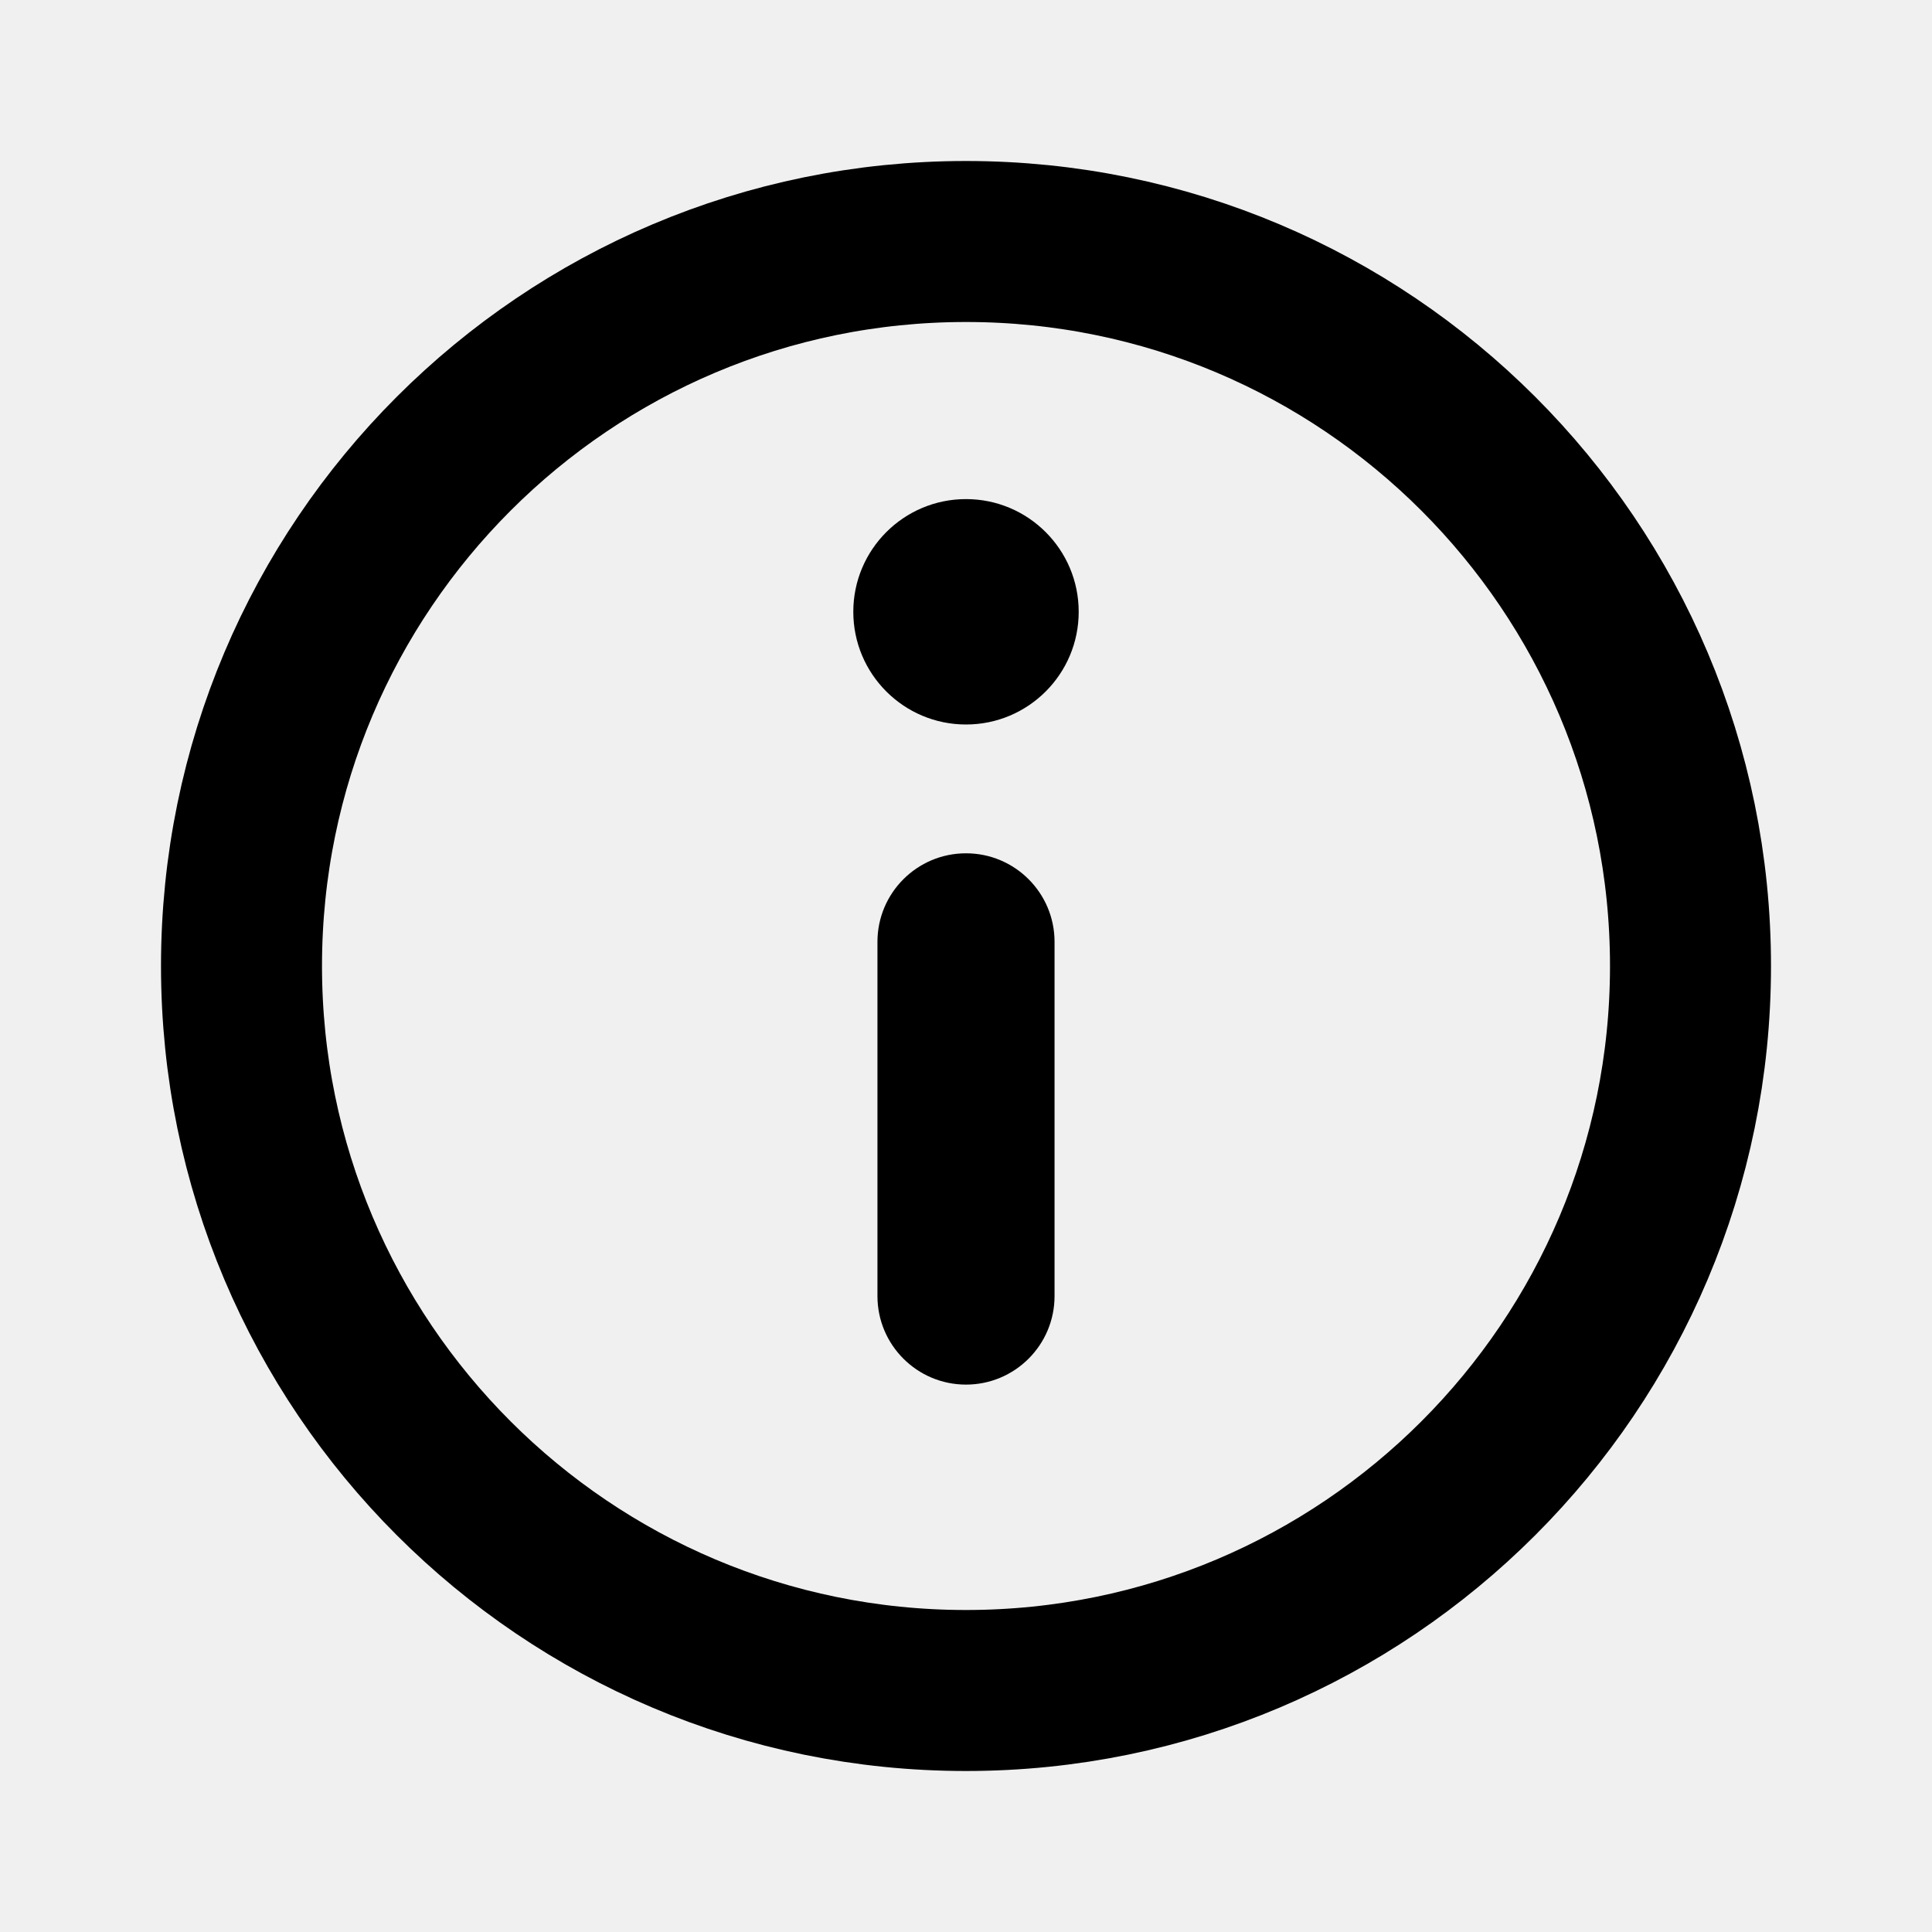
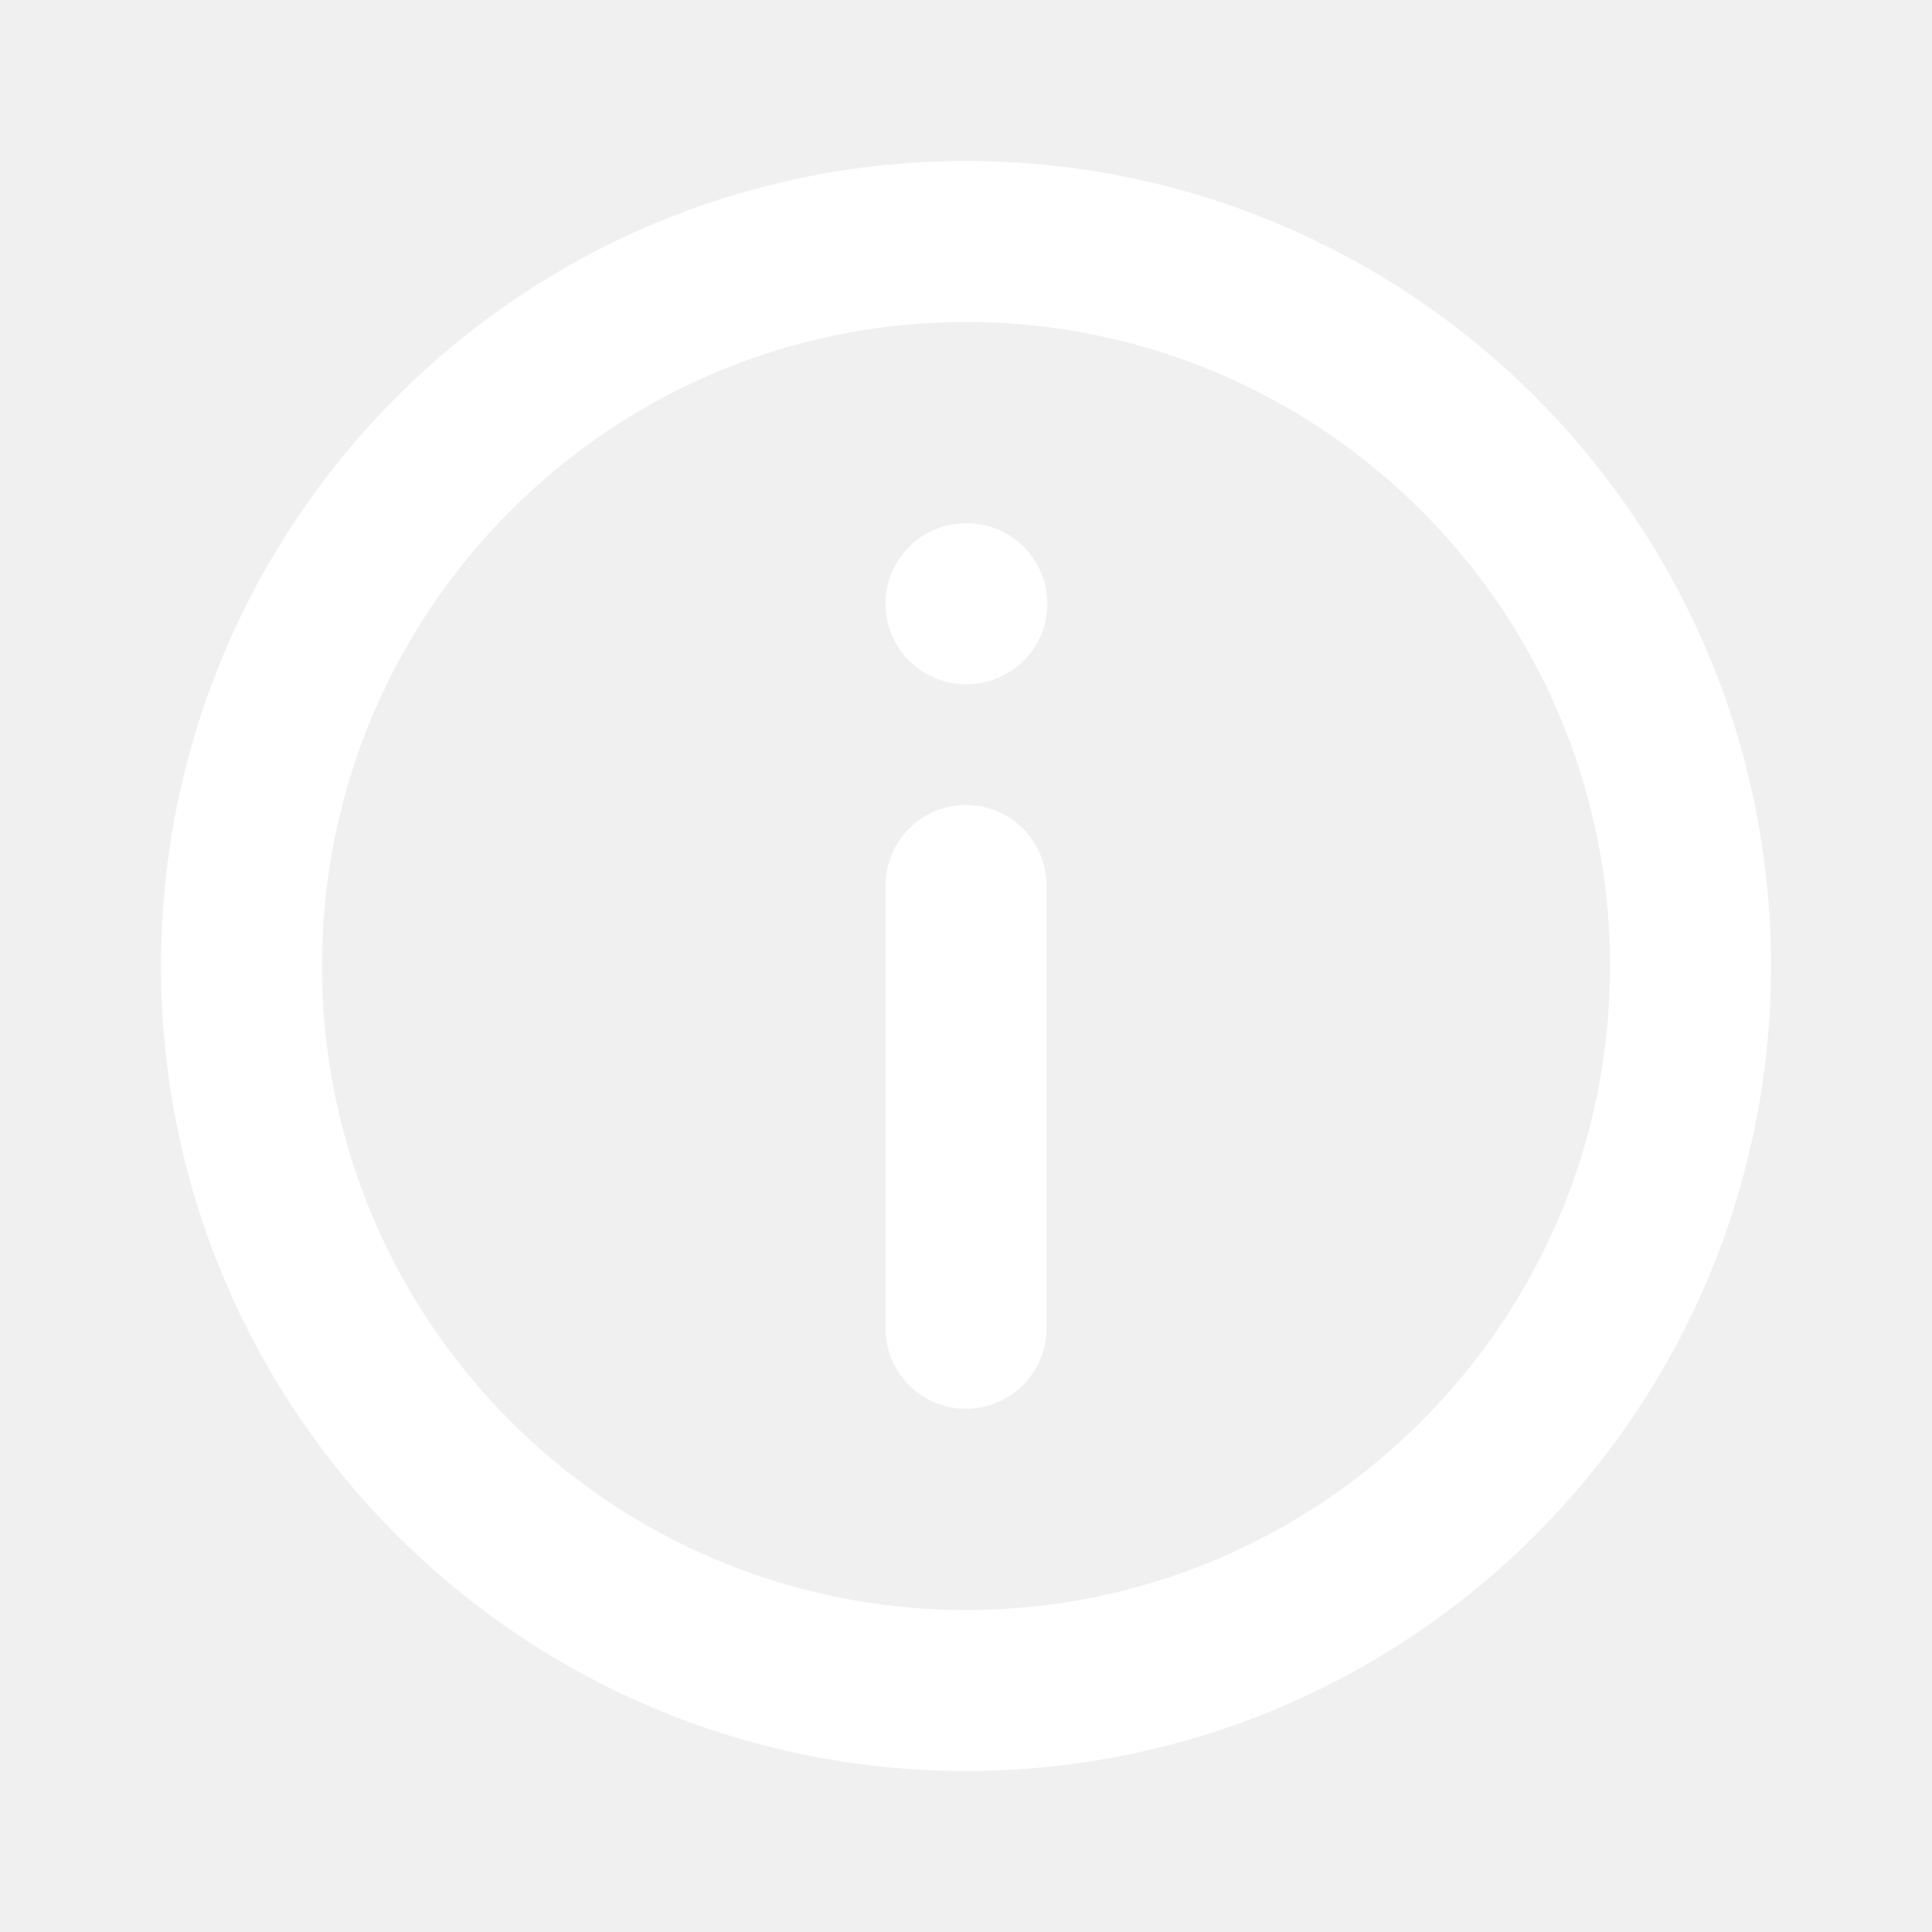
- <svg xmlns="http://www.w3.org/2000/svg" viewBox="0 0 24 24">
-   <circle cx="12" cy="12" r="9" fill="none" stroke="#000000" stroke-width="2" />
-   <circle cx="12" cy="7.6" r="1.4" fill="#000000" />
-   <rect x="10.9" y="10.6" width="2.2" height="6.6" rx="1.1" fill="#000000" />
+ <svg xmlns="http://www.w3.org/2000/svg" viewBox="0 0 24 24" fill="none" stroke="white" stroke-width="2" stroke-linecap="round" stroke-linejoin="round">
+   <circle cx="12" cy="12" r="9" />
+   <line x1="12" y1="11" x2="12" y2="16.5" />
+   <line x1="12" y1="7.5" x2="12.01" y2="7.5" />
</svg>
